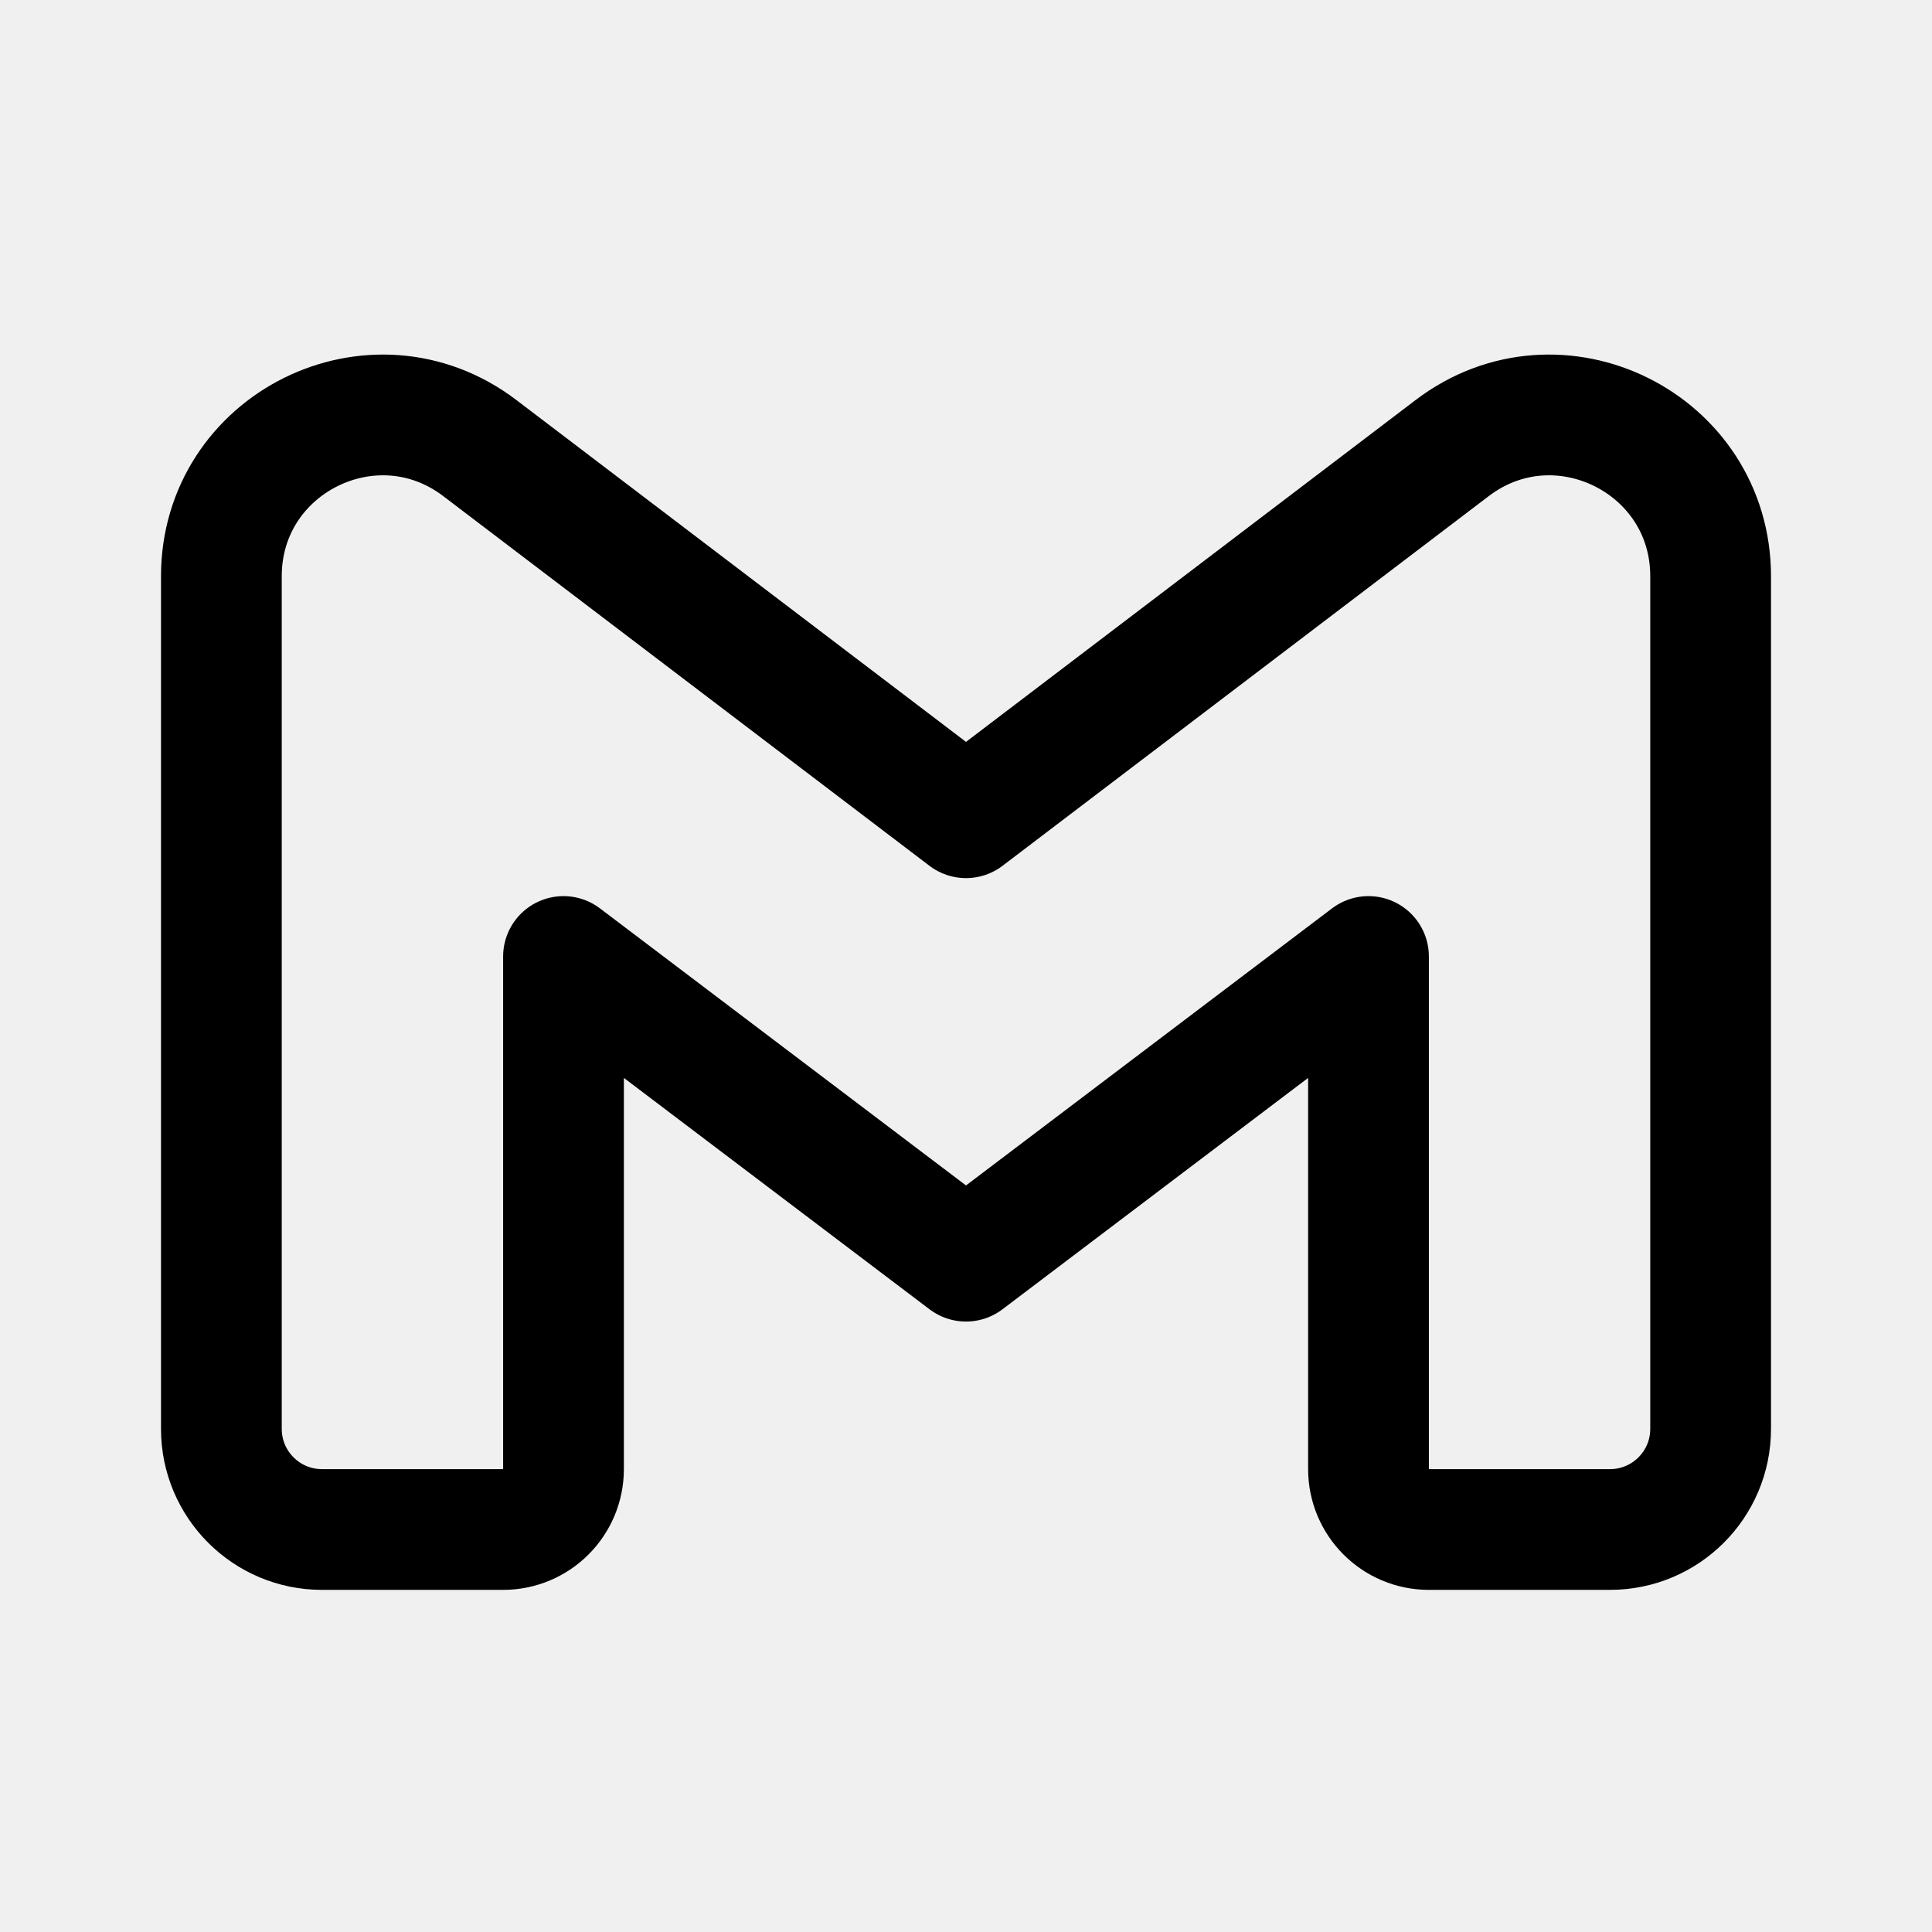
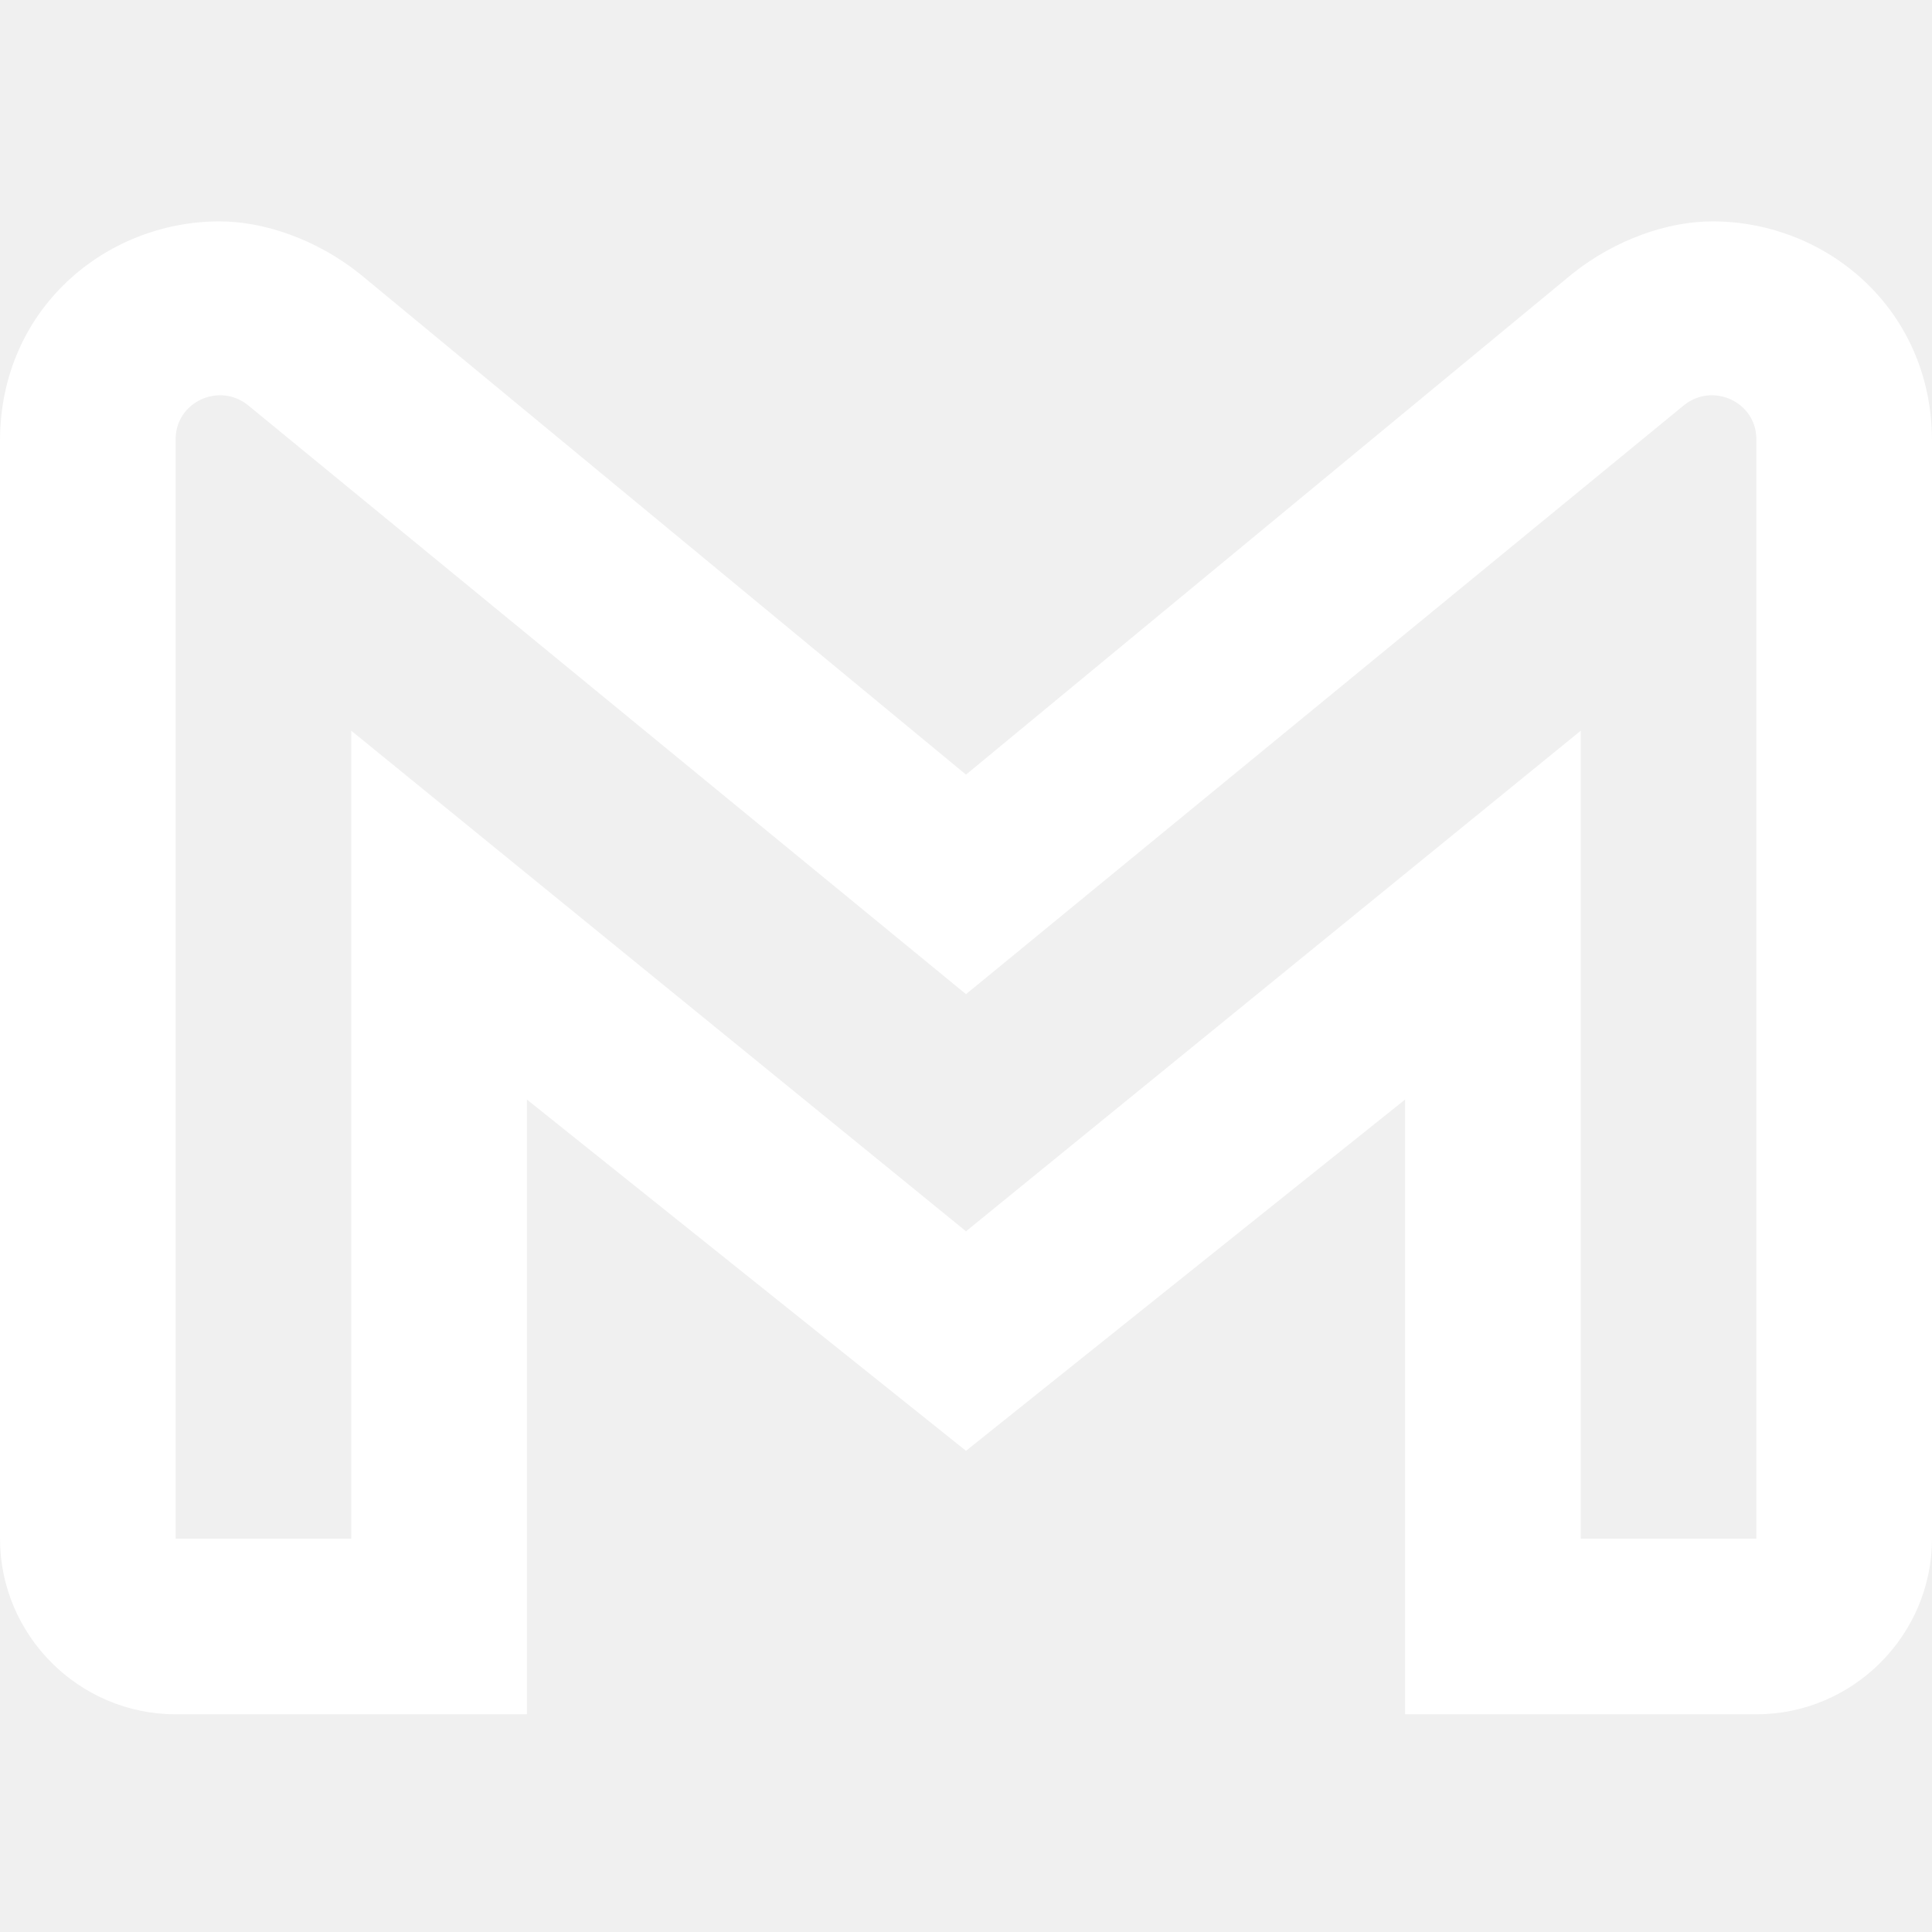
- <svg xmlns="http://www.w3.org/2000/svg" width="192" height="192" fill="none" viewBox="0 0 192 192">
-   <path stroke="#000" stroke-linejoin="round" stroke-width="12" d="M22 57.265V142a10 10 0 0 0 10 10h18a6 6 0 0 0 6-6V95.056l40 30.278 40-30.278V146a6 6 0 0 0 6 6h18a10 10 0 0 0 10-10V57.265c0-13.233-15.15-20.746-25.684-12.736L96 81.265 47.684 44.53C37.15 36.519 22 44.032 22 57.265Z" />
+ <svg xmlns="http://www.w3.org/2000/svg" width="192" height="192" viewBox="0 0 192 192" fill="none">
+   <path d="M170.182 22C165.818 22 160.582 23.745 156.218 27.236L96 76.982L35.782 27.236C31.418 23.745 26.182 22 21.818 22C10.473 22 0 30.727 0 43.818V152.909C0 162.509 7.855 170.364 17.454 170.364H52.364V109.273L96 144.182L139.636 109.273V170.364H174.545C184.145 170.364 192 162.509 192 152.909V43.818C192 30.727 181.527 22 170.182 22ZM174.545 152.909H157.091V72.618L96 122.364L34.909 72.618V152.909H17.454V43.644C17.454 39.978 21.731 37.971 24.611 40.24L96 98.8L167.389 40.24C170.269 37.971 174.545 39.978 174.545 43.644V152.909Z" fill="white" />
</svg>
